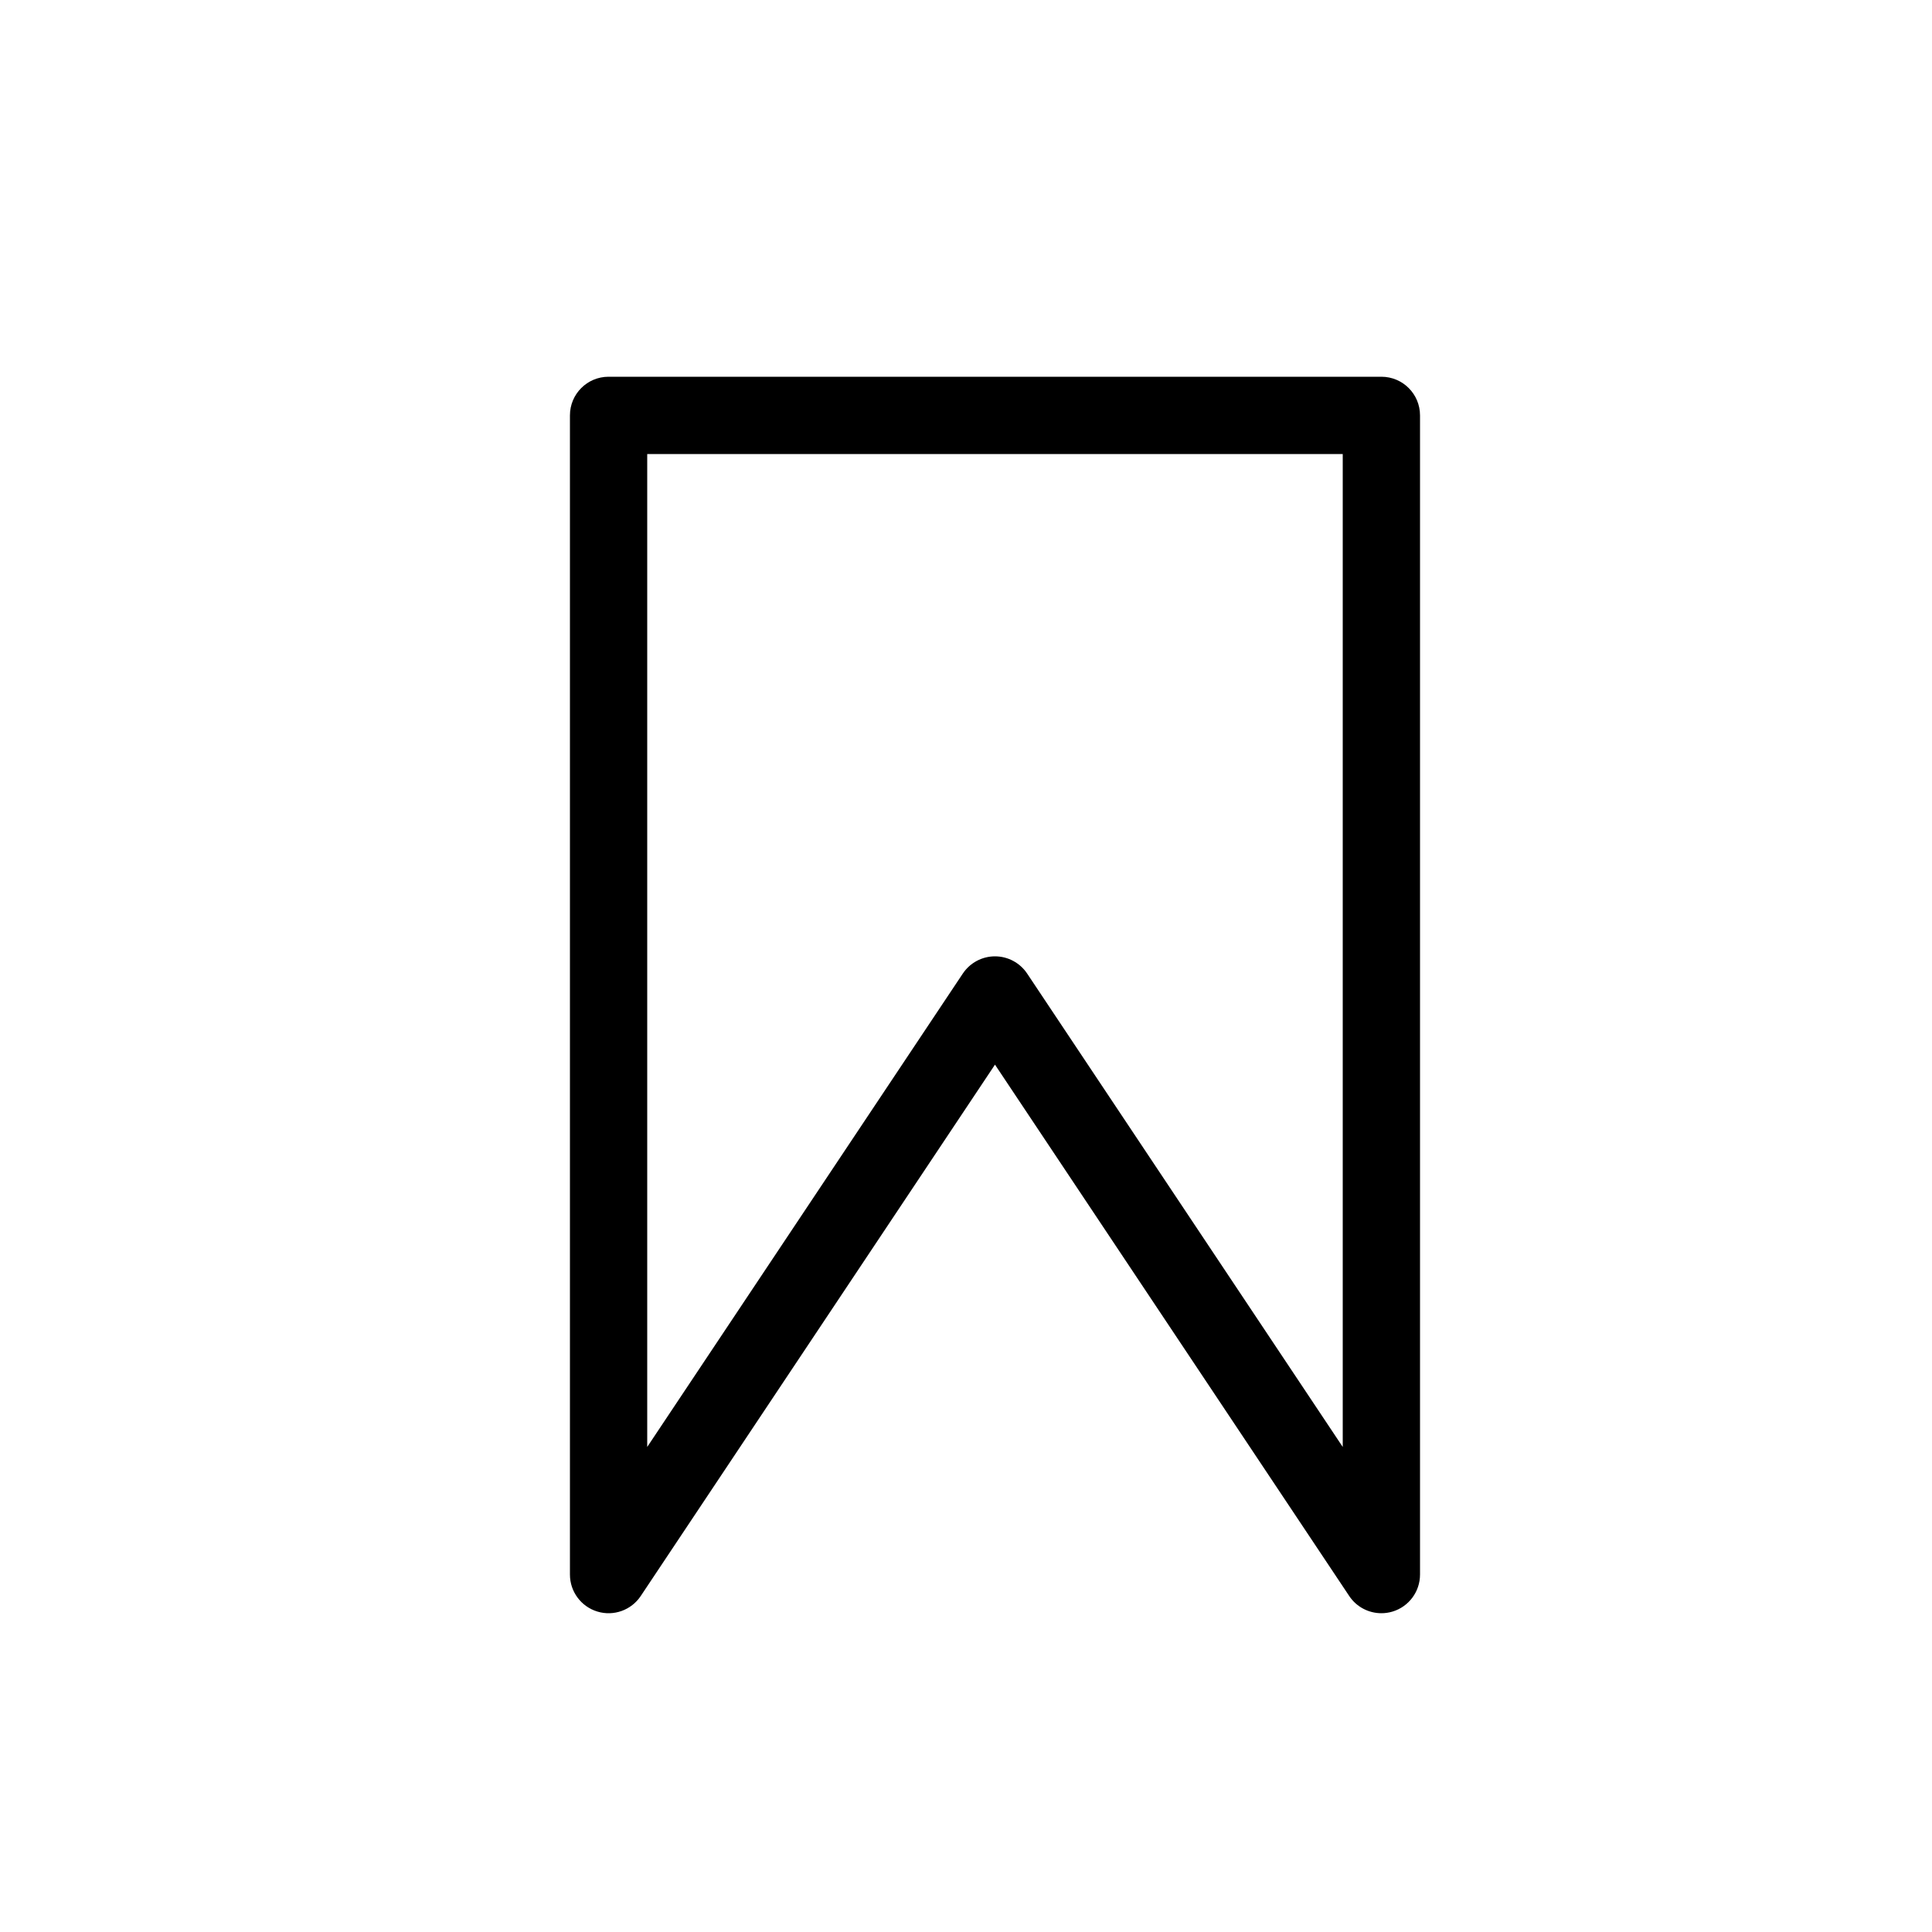
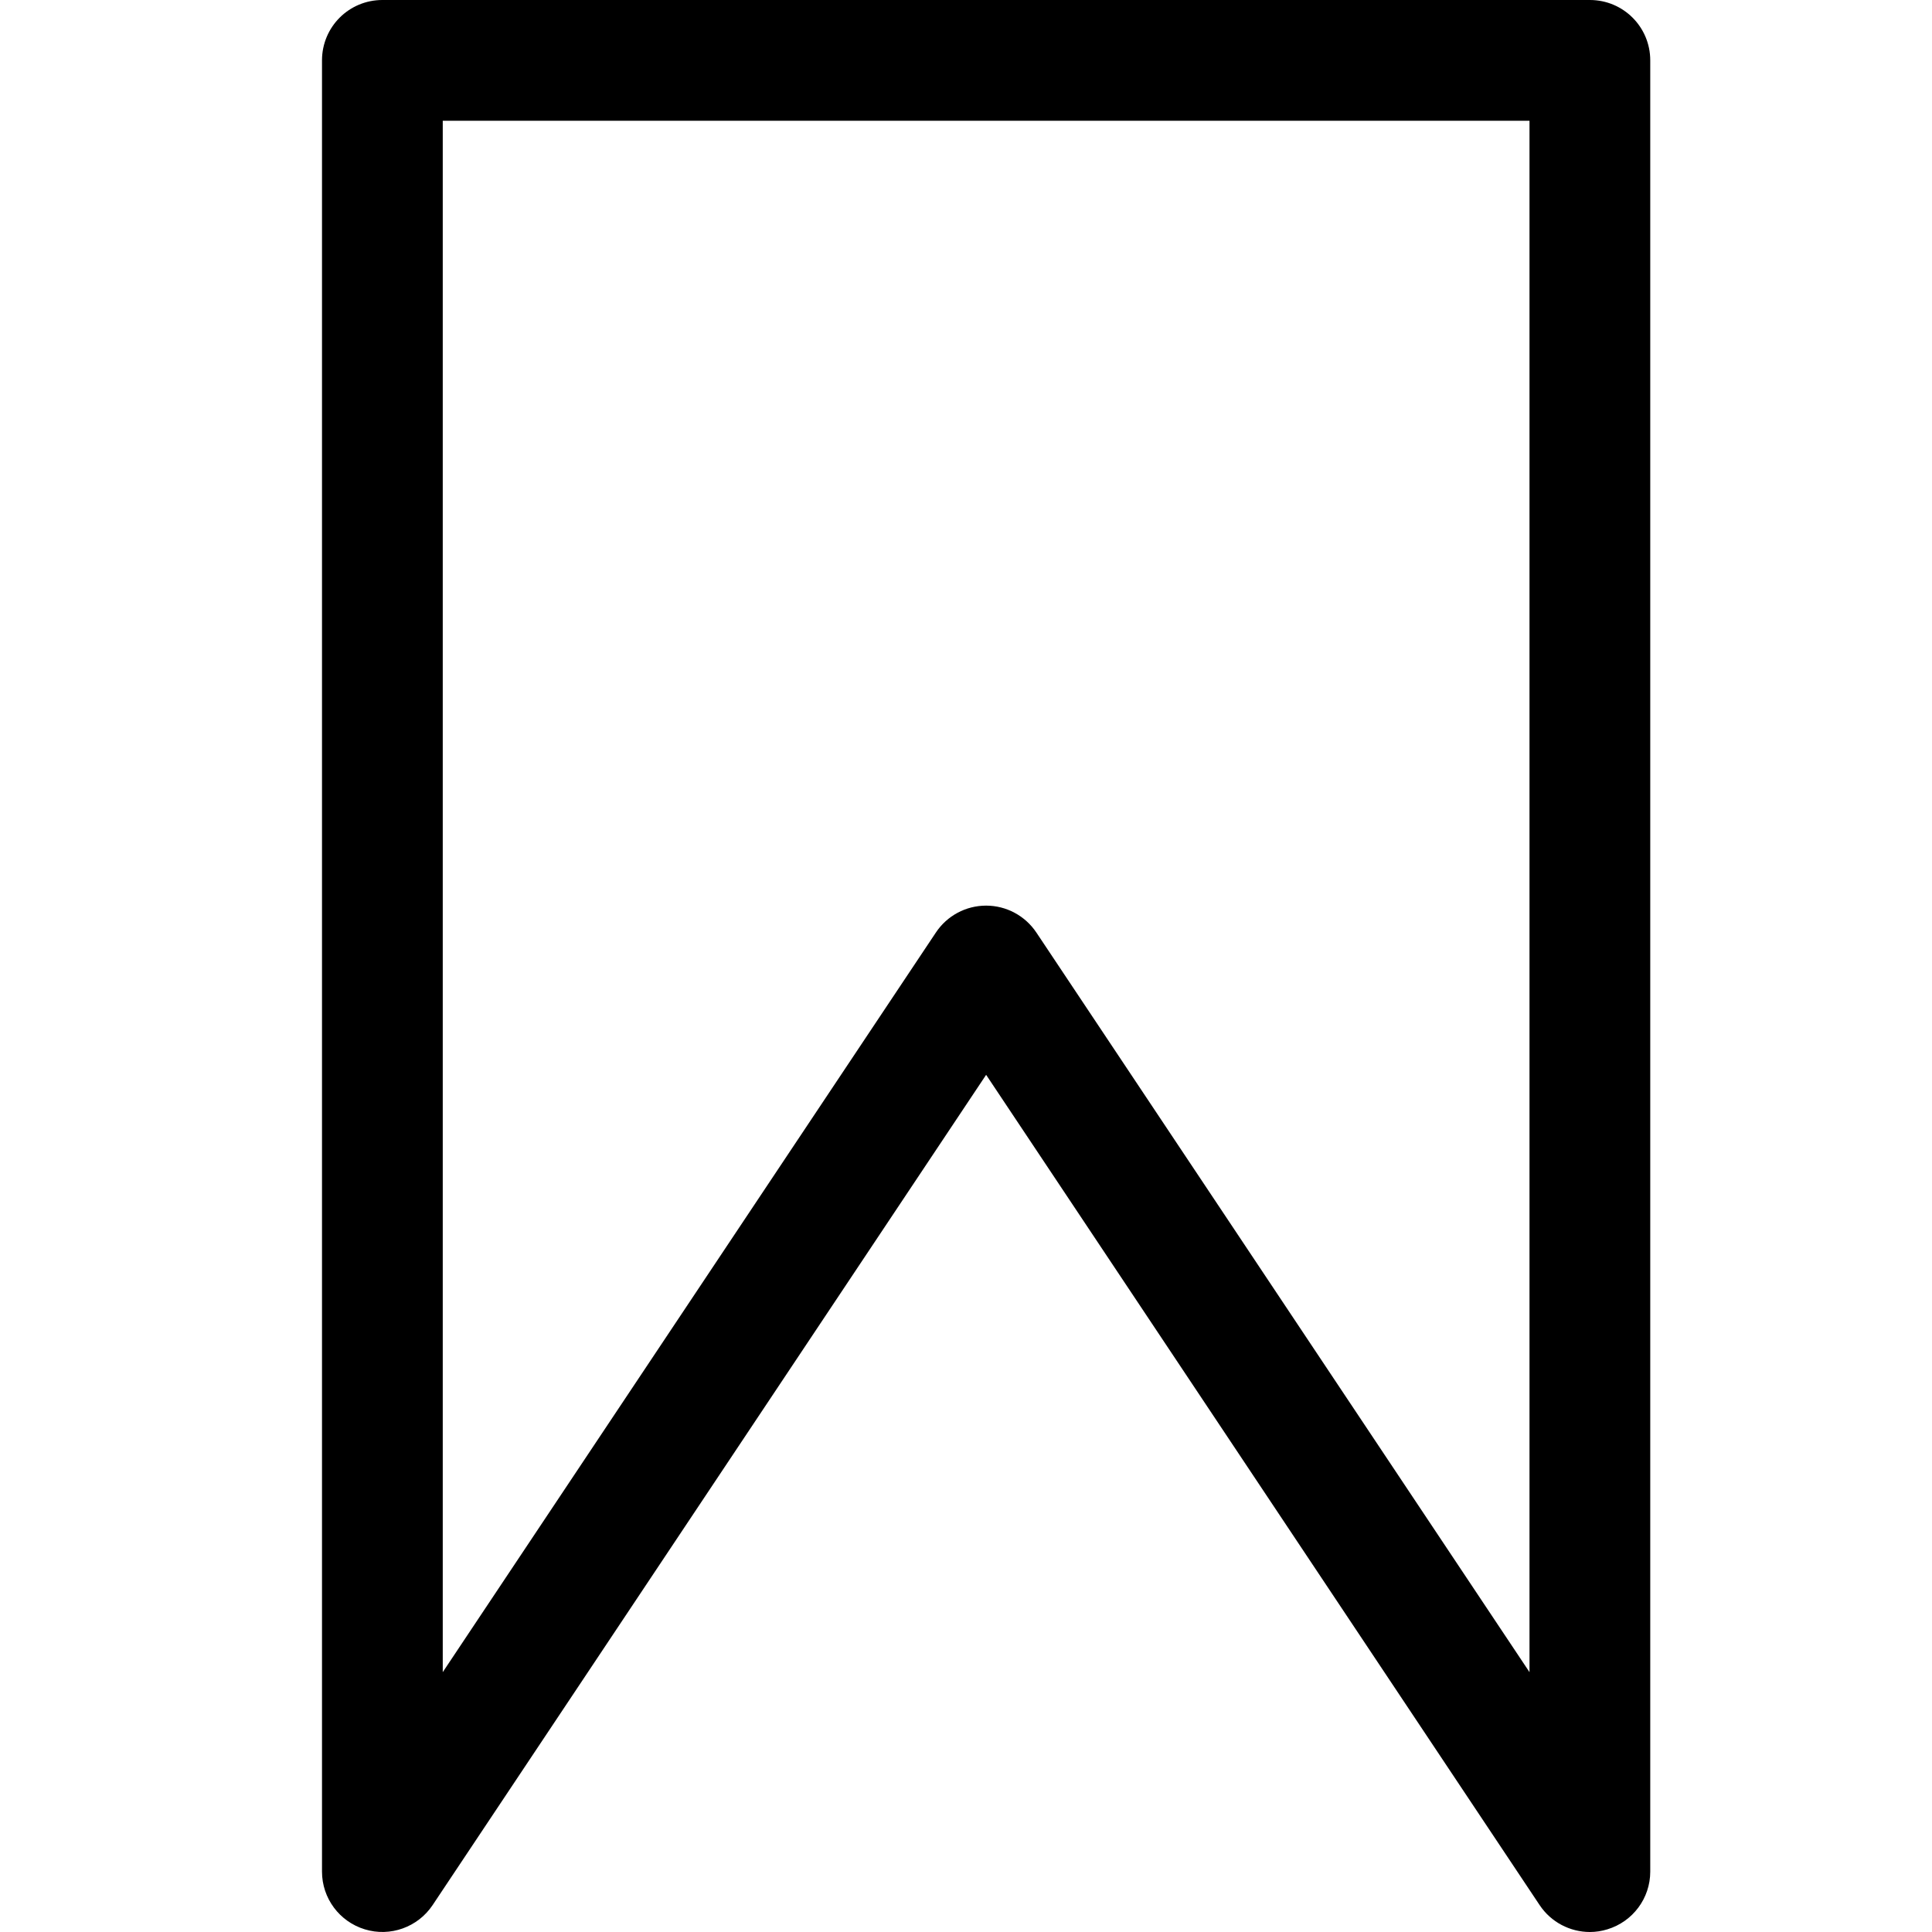
- <svg xmlns="http://www.w3.org/2000/svg" version="1.1" id="Layer_1" x="0px" y="0px" viewBox="0 0 50 50" enable-background="new 0 0 50 50" xml:space="preserve">
-   <path d="M35.75,41.75c0.097,0,0.194-0.014,0.29-0.043c0.422-0.128,0.71-0.517,0.71-0.957v-30c0-0.553-0.447-1-1-1h-20  c-0.553,0-1,0.447-1,1v30c0,0.44,0.288,0.829,0.71,0.957c0.421,0.129,0.878-0.036,1.122-0.402l9.168-13.752l9.168,13.752  C35.106,41.588,35.422,41.75,35.75,41.75z M34.75,37.447l-8.168-12.252c-0.186-0.278-0.498-0.445-0.832-0.445  s-0.646,0.167-0.832,0.445L16.75,37.447V11.75h18V37.447z" />
+ <svg xmlns="http://www.w3.org/2000/svg" width="24px" height="24px" viewBox="0 0 24 24" version="1.1">
+   <g class="flag" stroke="none" stroke-width="1" fill="none" fill-rule="evenodd">
+     <path d="M19.75,24 C19.823,24 19.895,23.989 19.967,23.967 C20.284,23.871 20.5,23.58 20.5,23.25 L20.5,0.75 C20.5,0.335 20.165,0 19.75,0 L4.75,0 C4.335,0 4,0.335 4,0.75 L4,23.25 C4,23.58 4.216,23.871 4.532,23.967 C4.848,24.064 5.191,23.94 5.374,23.666 L12.25,13.352 L19.126,23.666 C19.267,23.878 19.504,24 19.75,24 Z M19,20.772 L12.874,11.584 C12.734,11.375 12.5,11.25 12.25,11.25 C11.999,11.25 11.765,11.375 11.626,11.584 L5.5,20.772 L5.5,1.5 L19,1.5 L19,20.772 Z" fill="#000000" fill-rule="nonzero" />
+   </g>
</svg>
